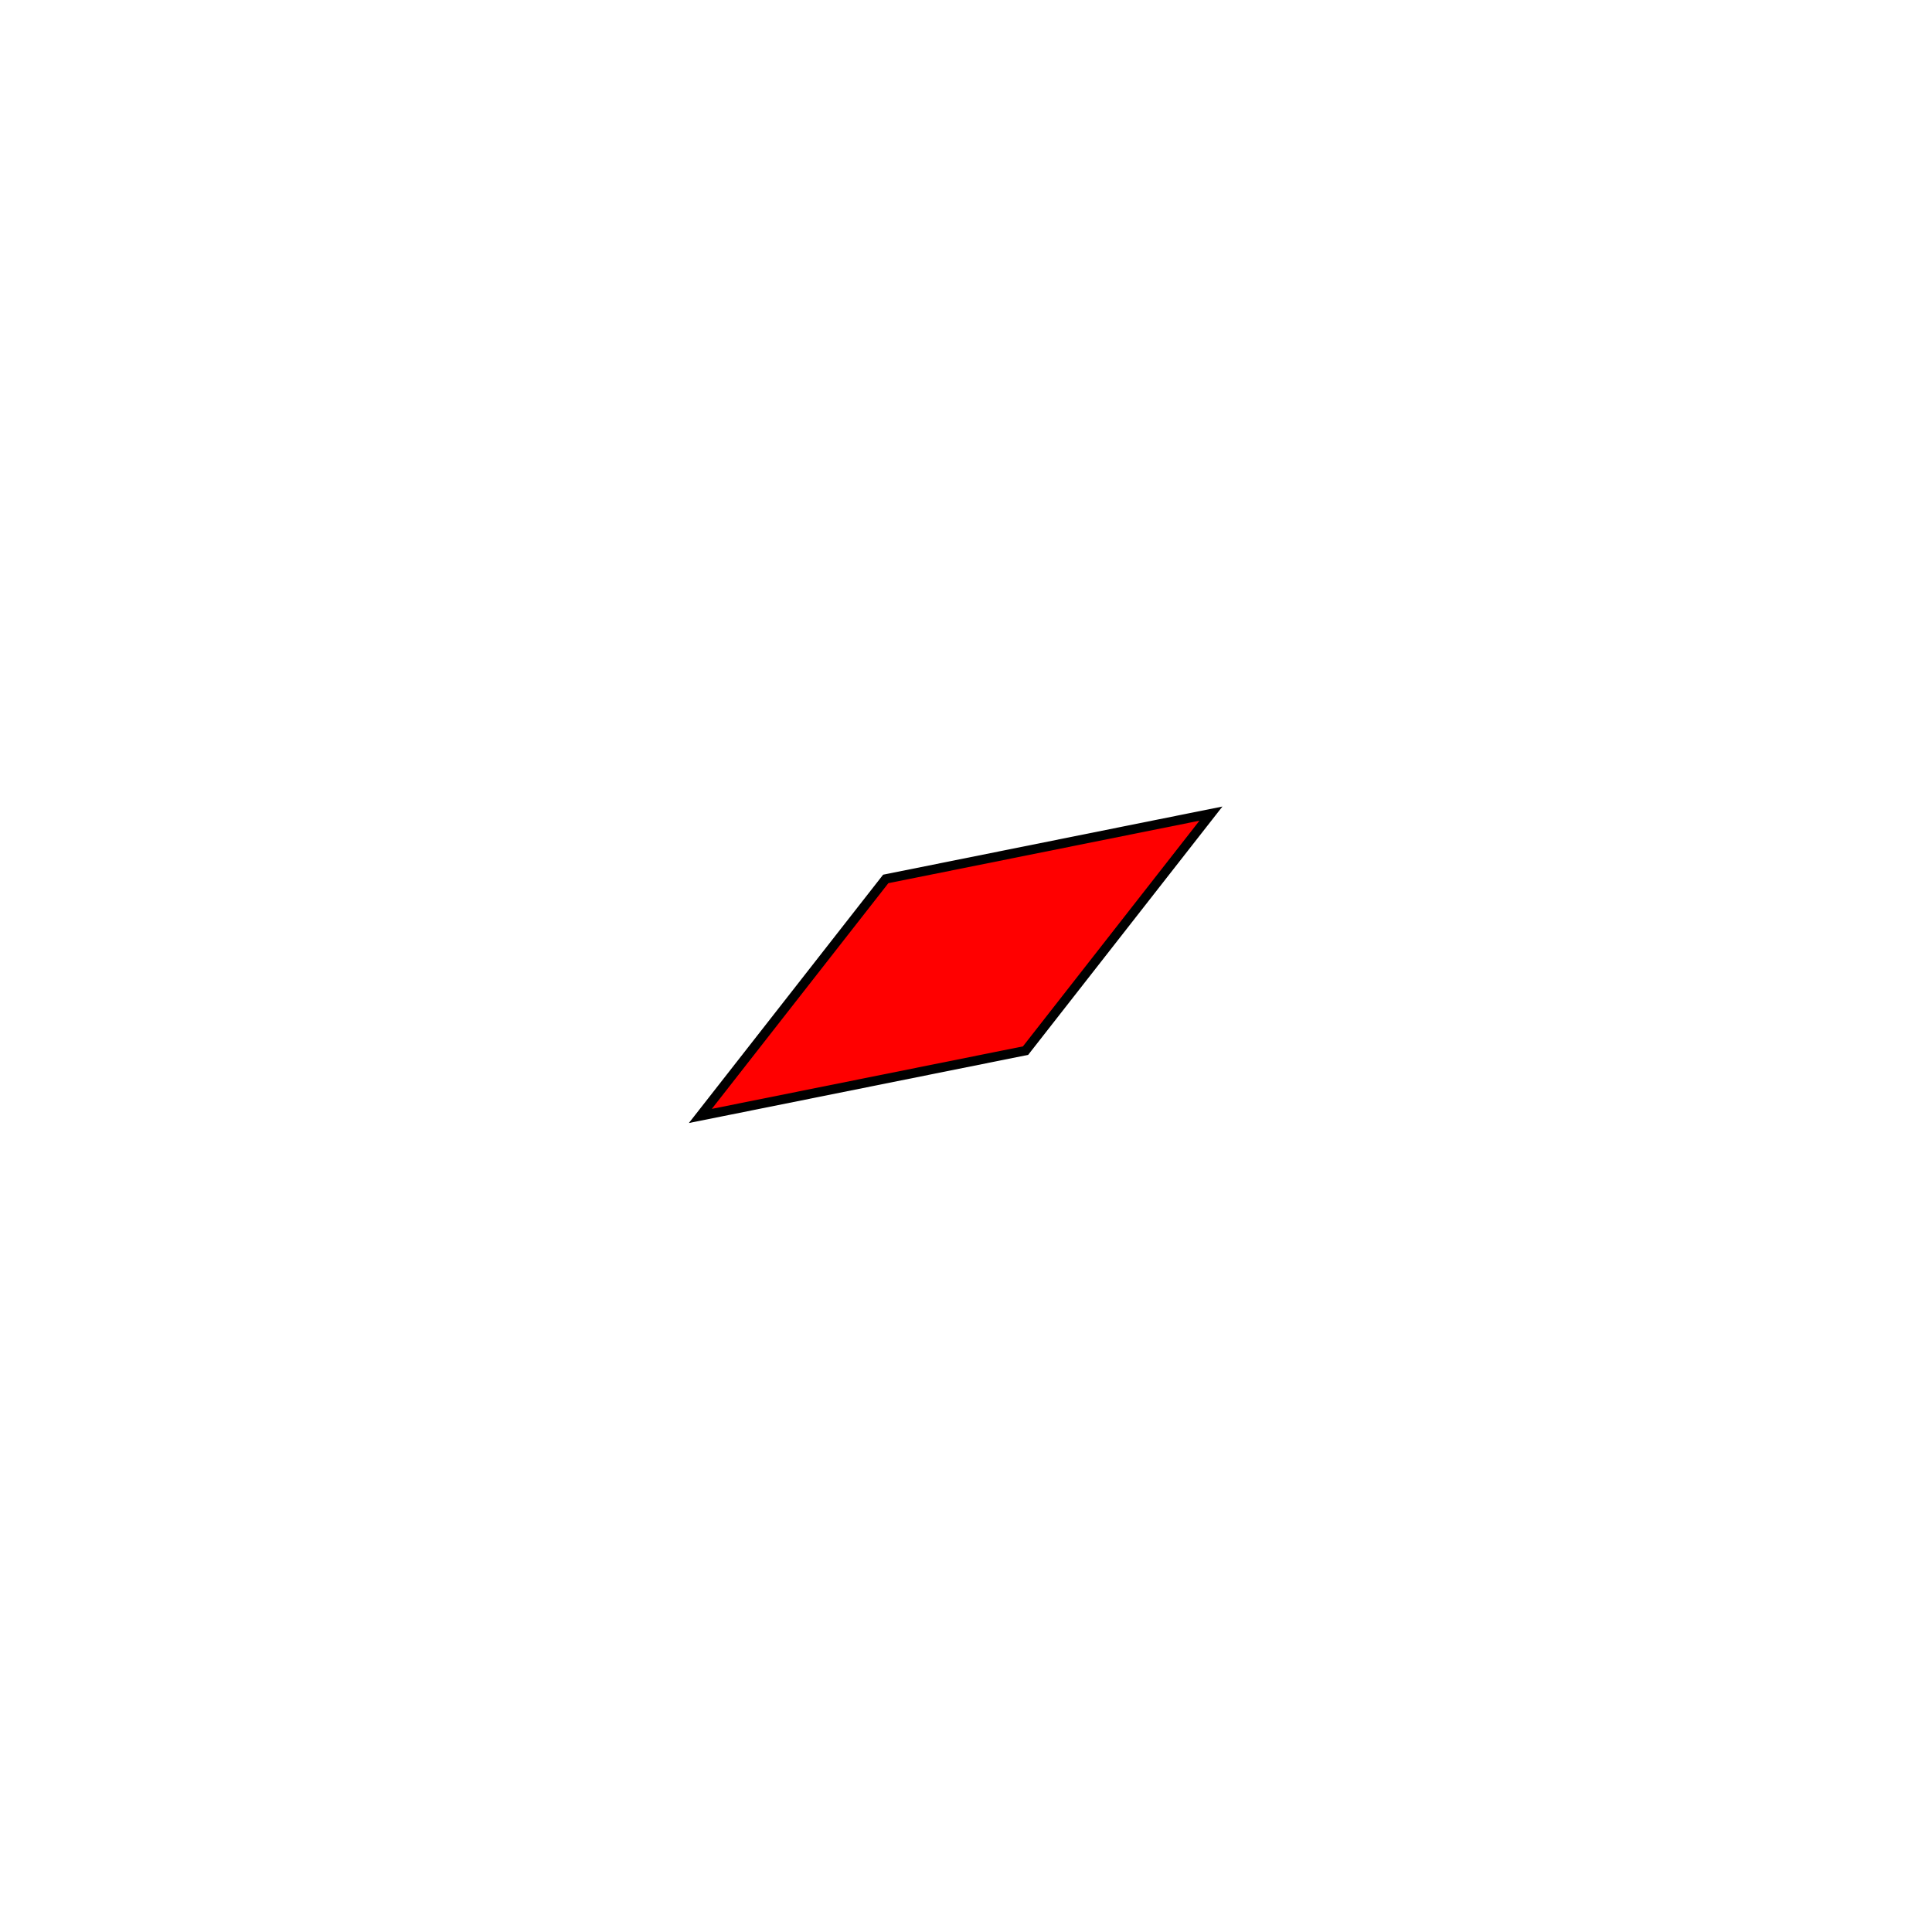
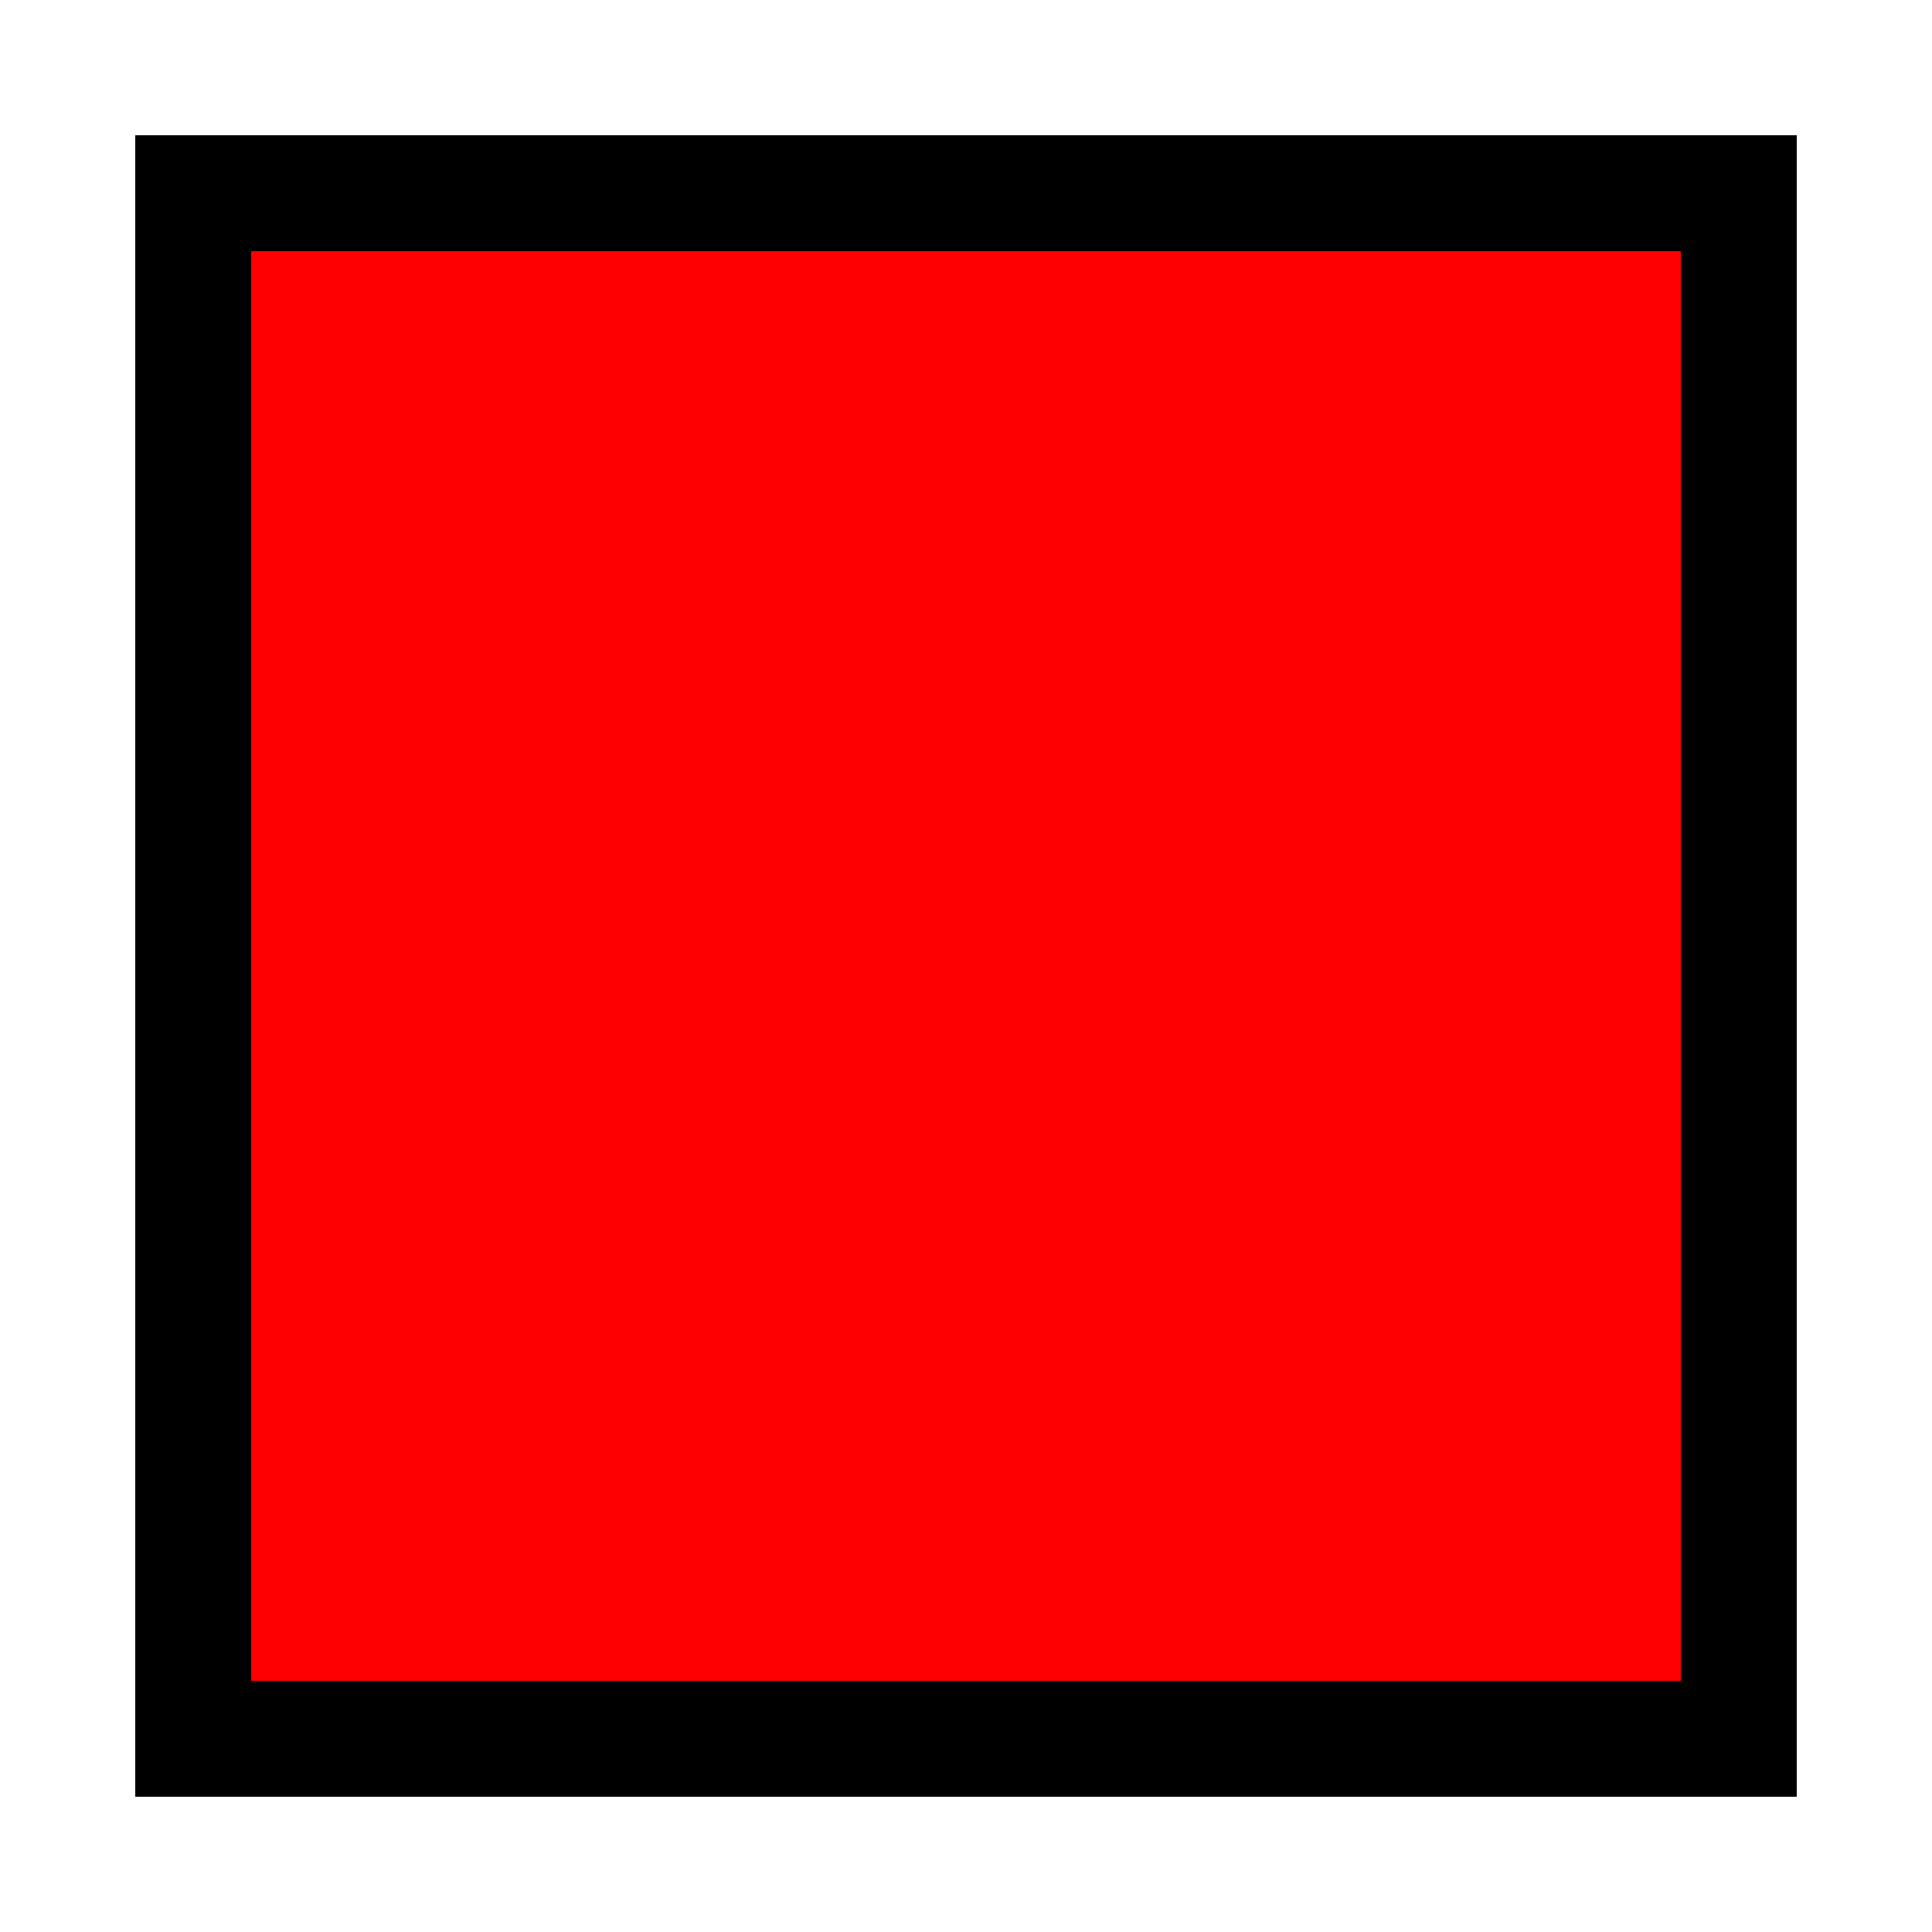
- <svg xmlns="http://www.w3.org/2000/svg" version="1.1" width="500" height="500" id="svg2">
-   <defs id="defs7" />
-   <rect width="85.844" height="77.877" x="492.712" y="411.986" style="fill:#ff0000;fill-opacity:1;fill-rule:nonzero;stroke:#000000;stroke-width:3.719;stroke-linecap:round;stroke-linejoin:miter;stroke-miterlimit:4;stroke-opacity:1;stroke-dasharray:none;stroke-dashoffset:0" id="rect3" transform="matrix(0.9804158,-0.1969386,-0.6161211,0.7876514,0,0)" />
+ <svg xmlns="http://www.w3.org/2000/svg" version="1.1" width="50" height="50" id="svg2">
+   <rect width="40" height="40" x="5" y="5" style="fill:#ff0000;fill-opacity:1;fill-rule:nonzero;stroke:#000000;stroke-width:3;stroke-linecap:round;stroke-linejoin:miter;stroke-miterlimit:4;stroke-opacity:1;stroke-dasharray:none;stroke-dashoffset:0" />
</svg>
